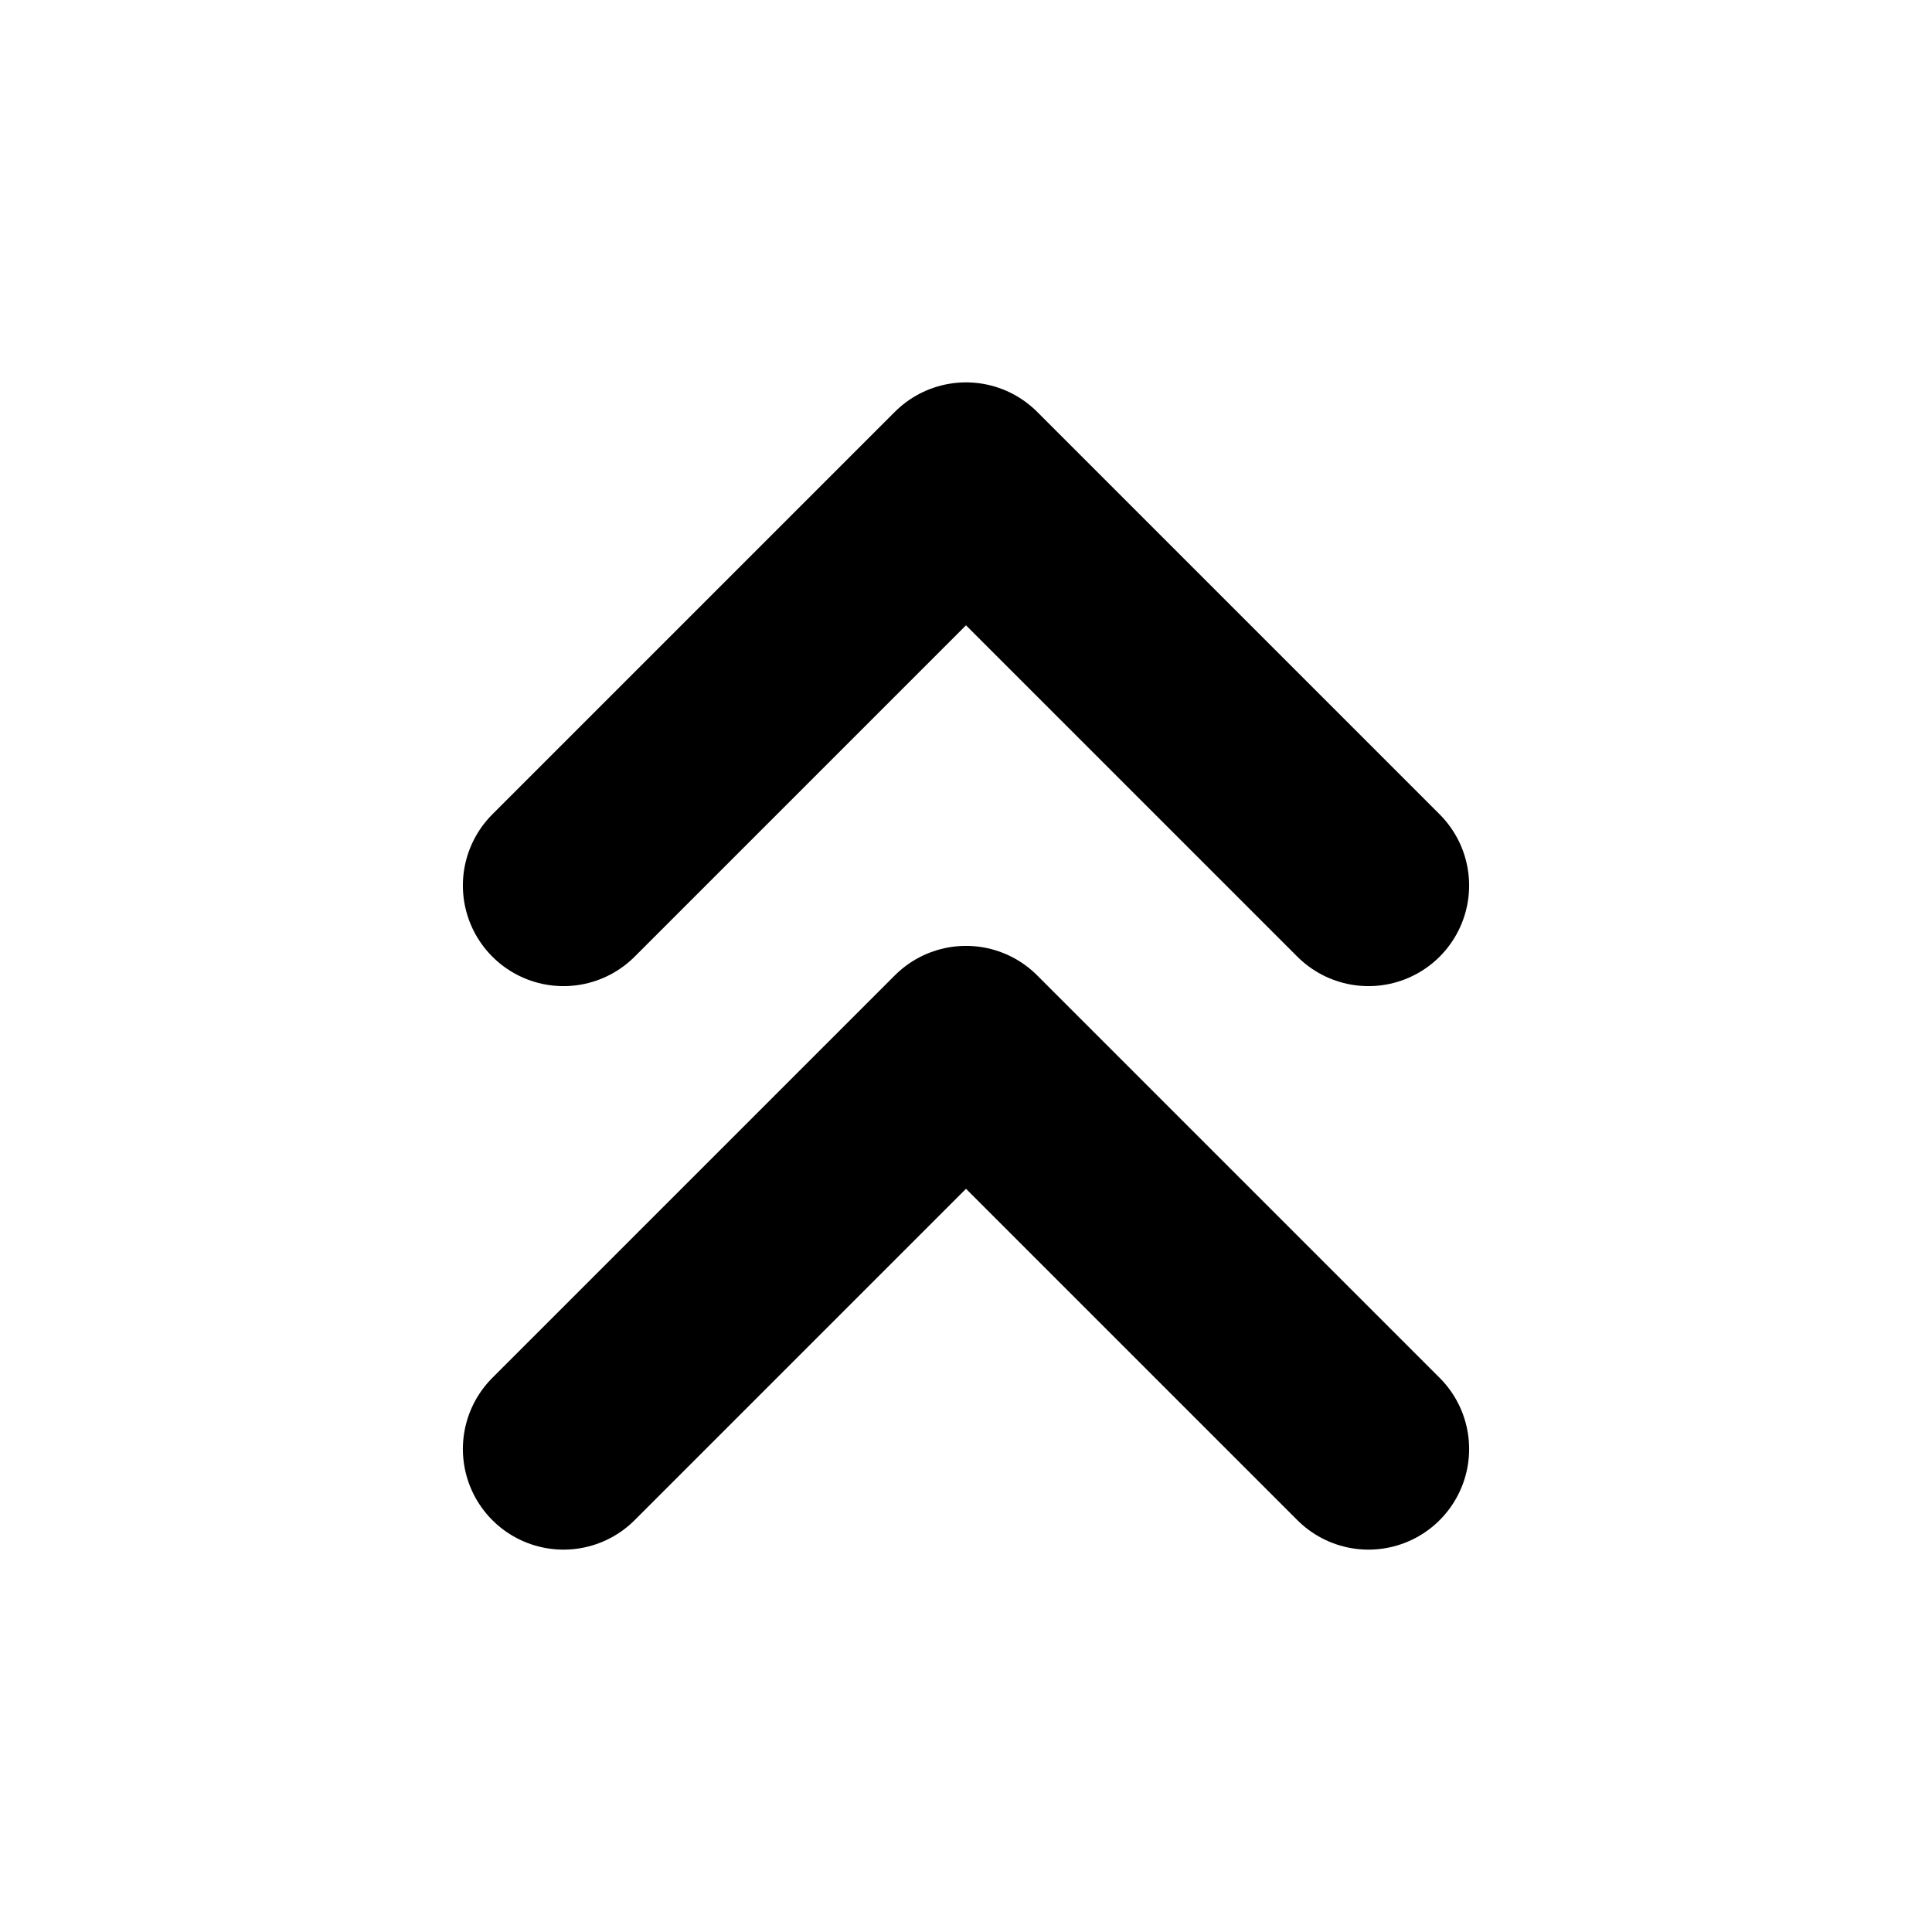
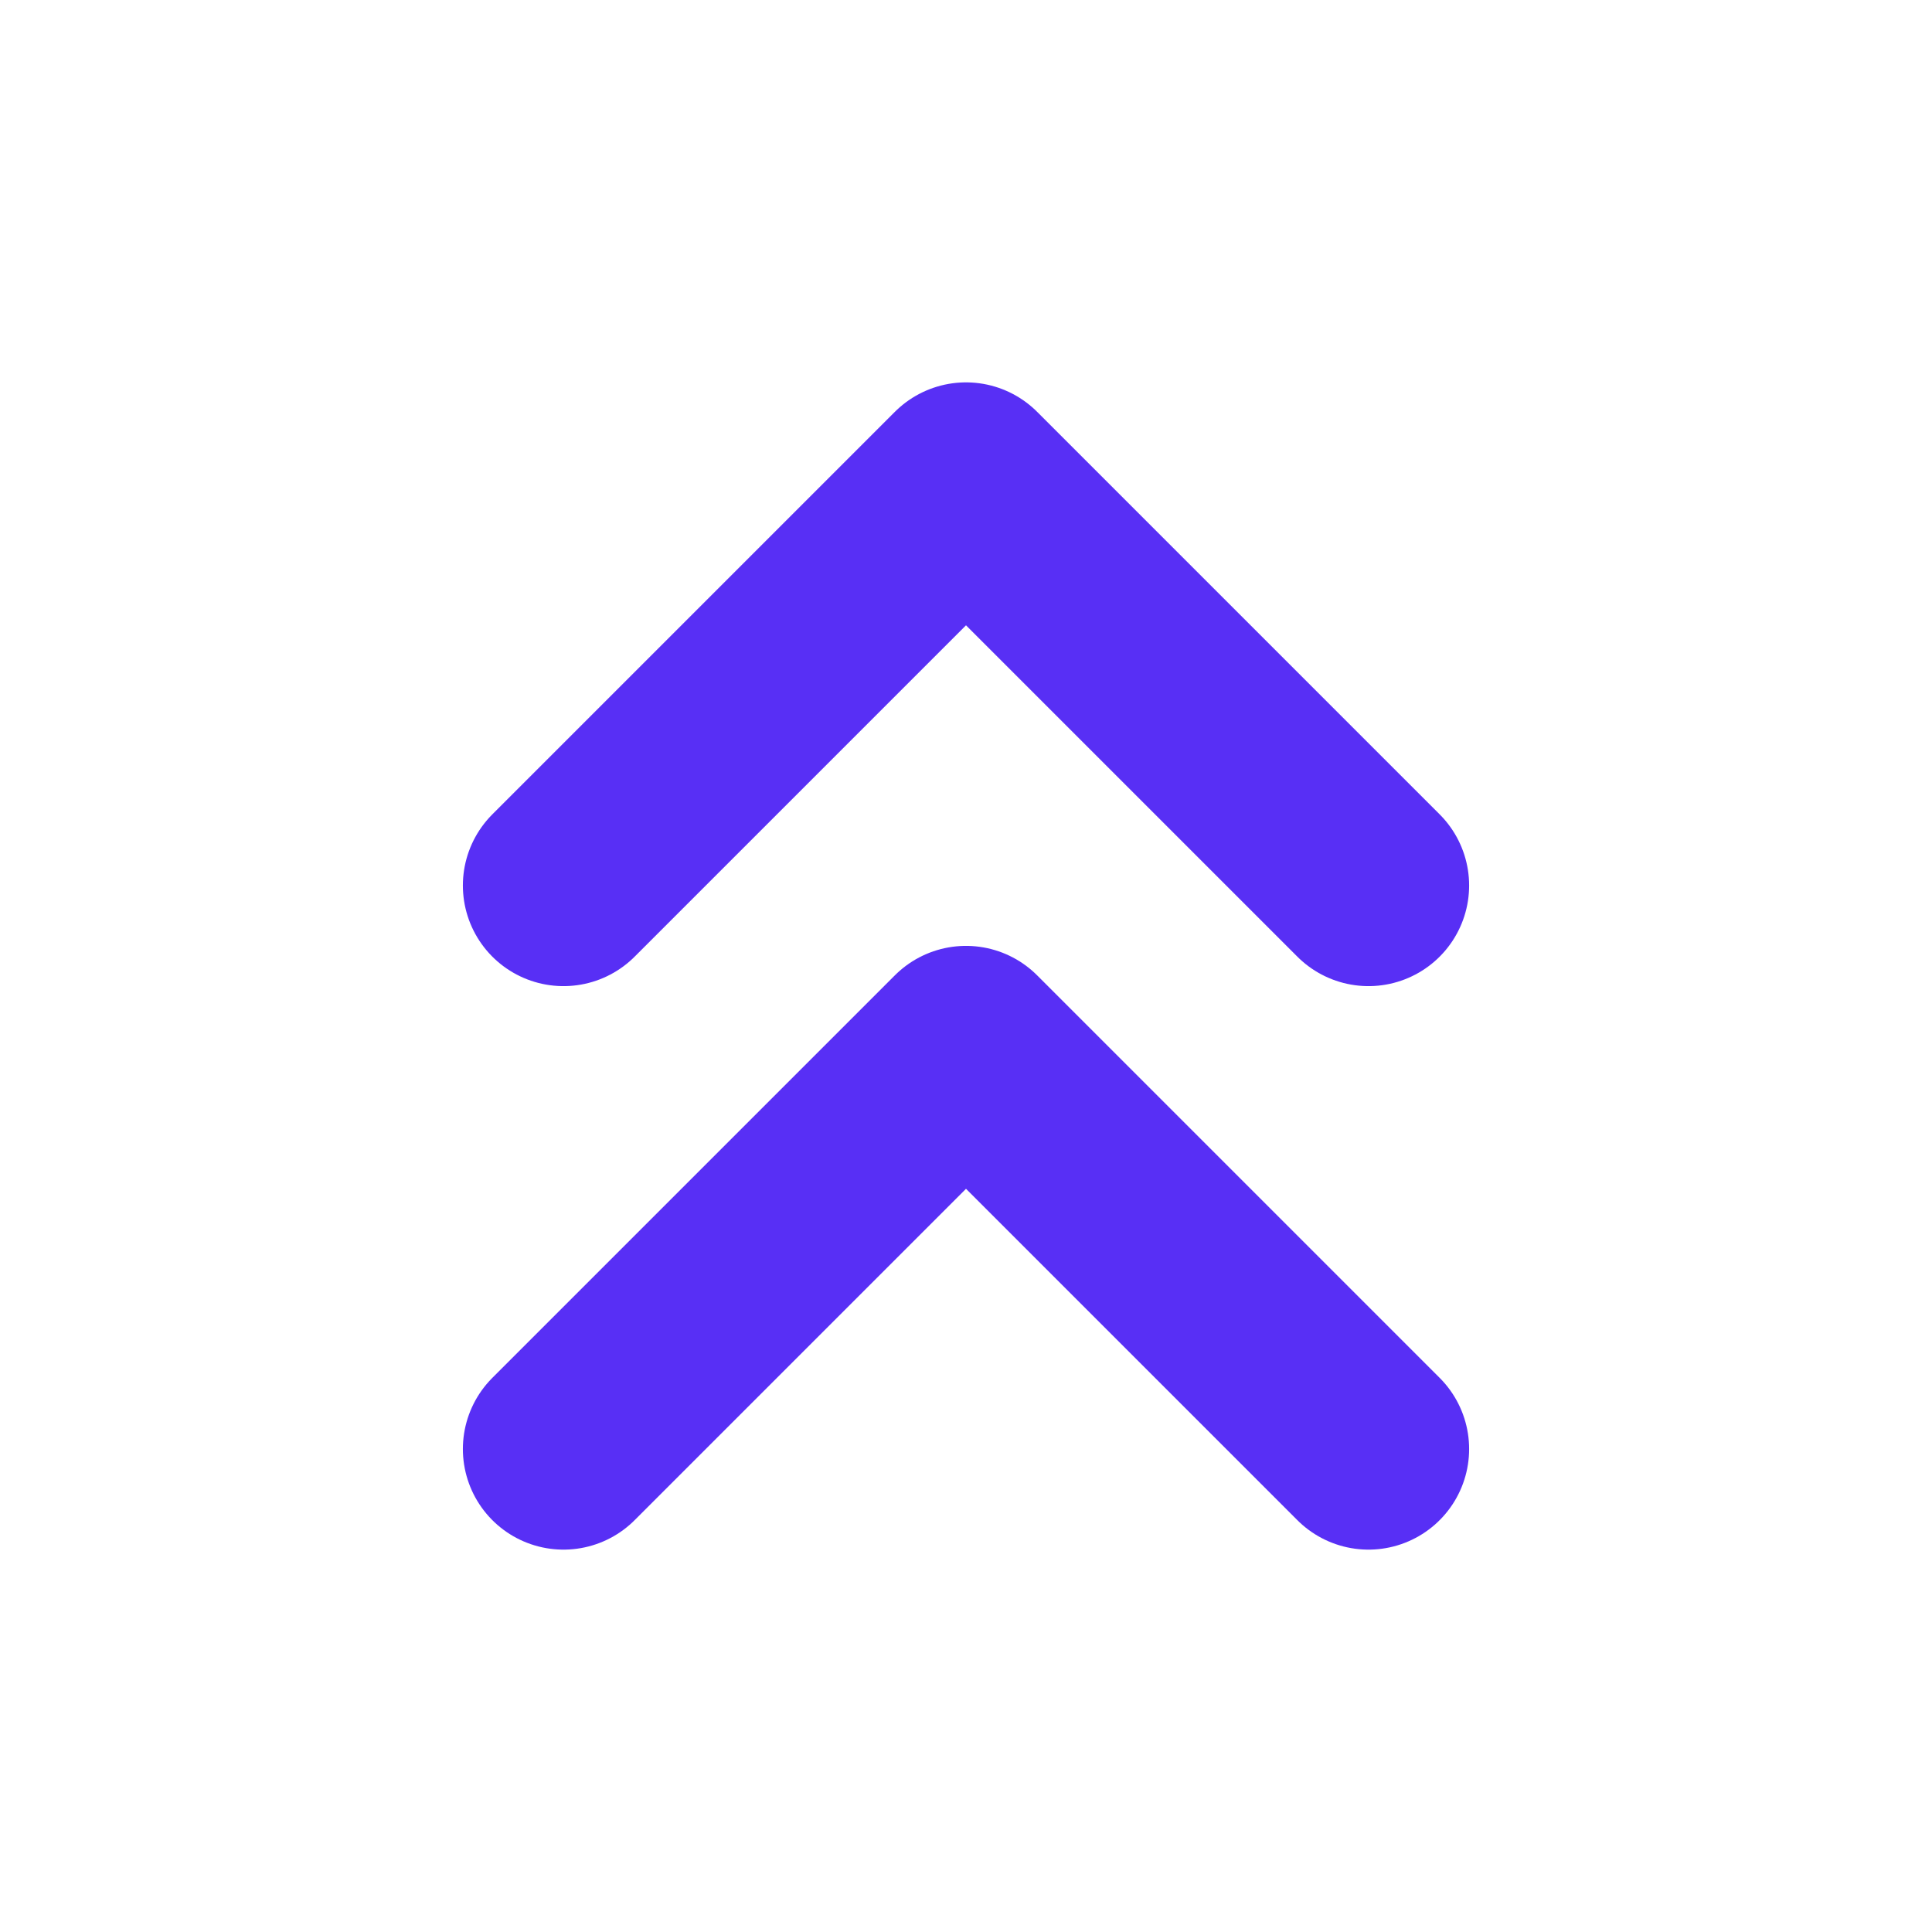
<svg xmlns="http://www.w3.org/2000/svg" width="24" height="24" viewBox="0 0 24 24" fill="none">
-   <path d="M17 11L12 6L7 11M17 18L12 13L7 18" stroke="black" stroke-width="2.5" stroke-linecap="round" stroke-linejoin="round" />
+   <path d="M17 11L12 6L7 11M17 18L12 13L7 18" stroke="#582FF5" stroke-width="2.5" stroke-linecap="round" stroke-linejoin="round" />
</svg>
